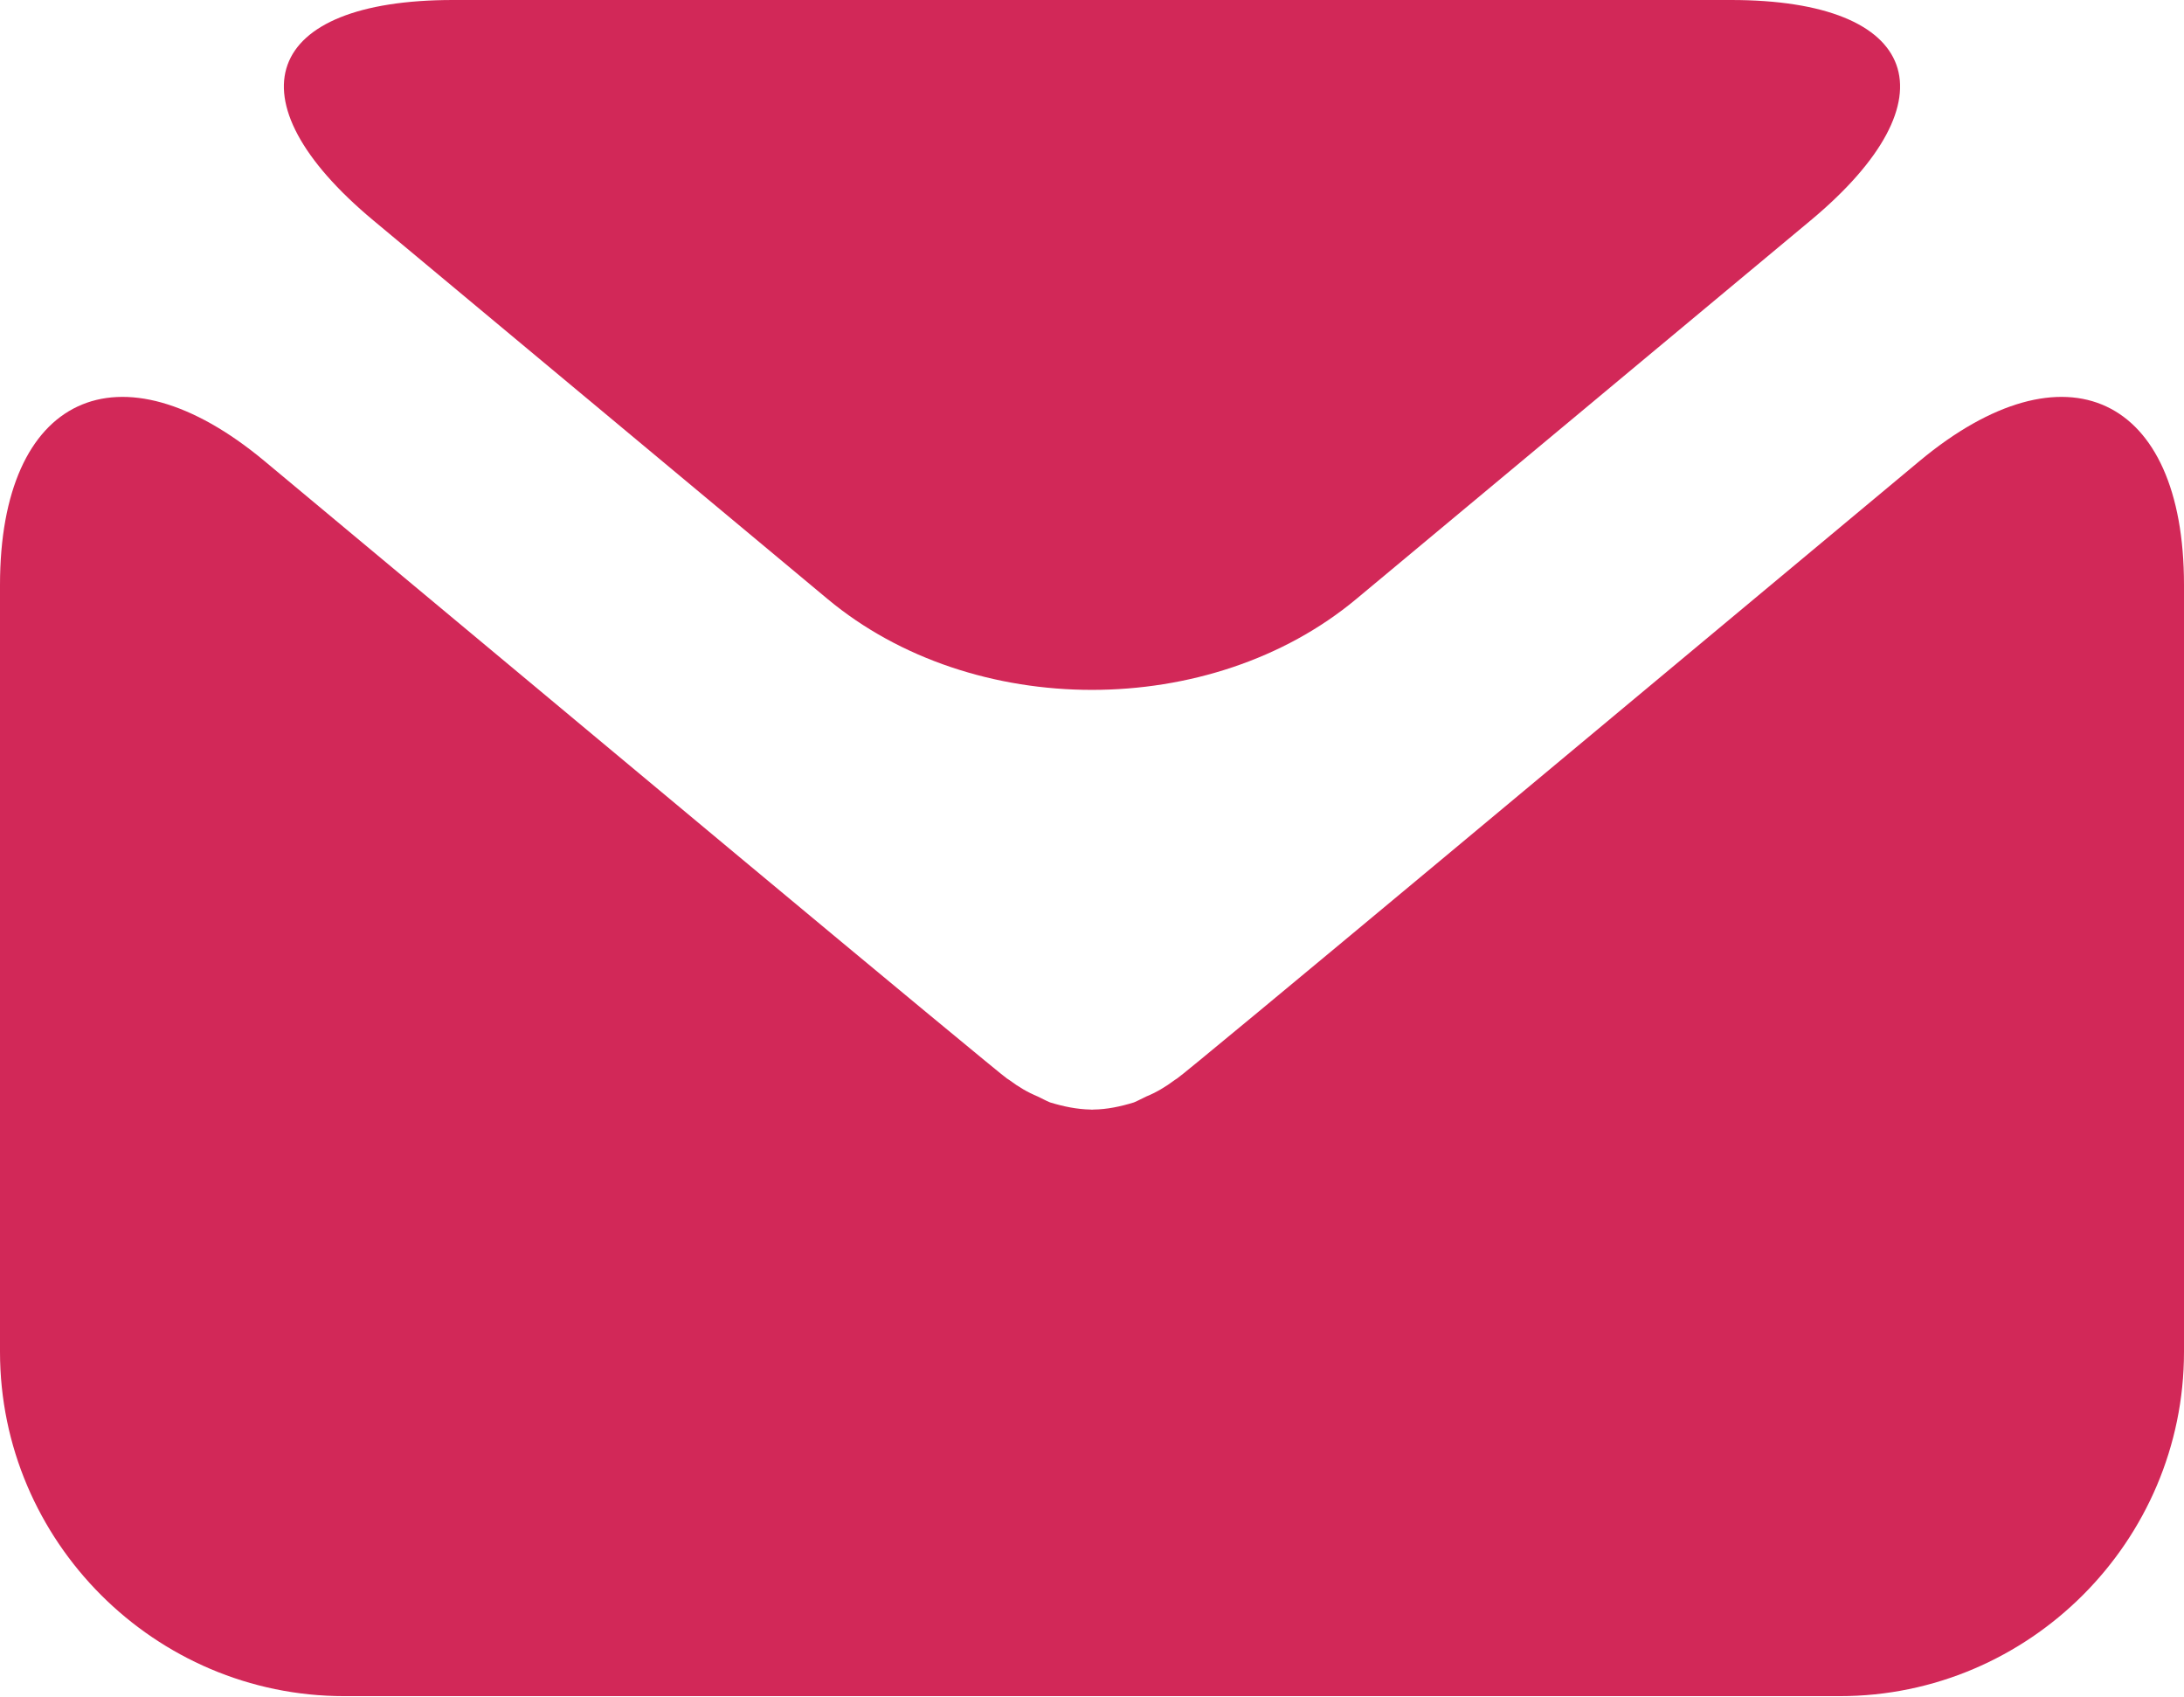
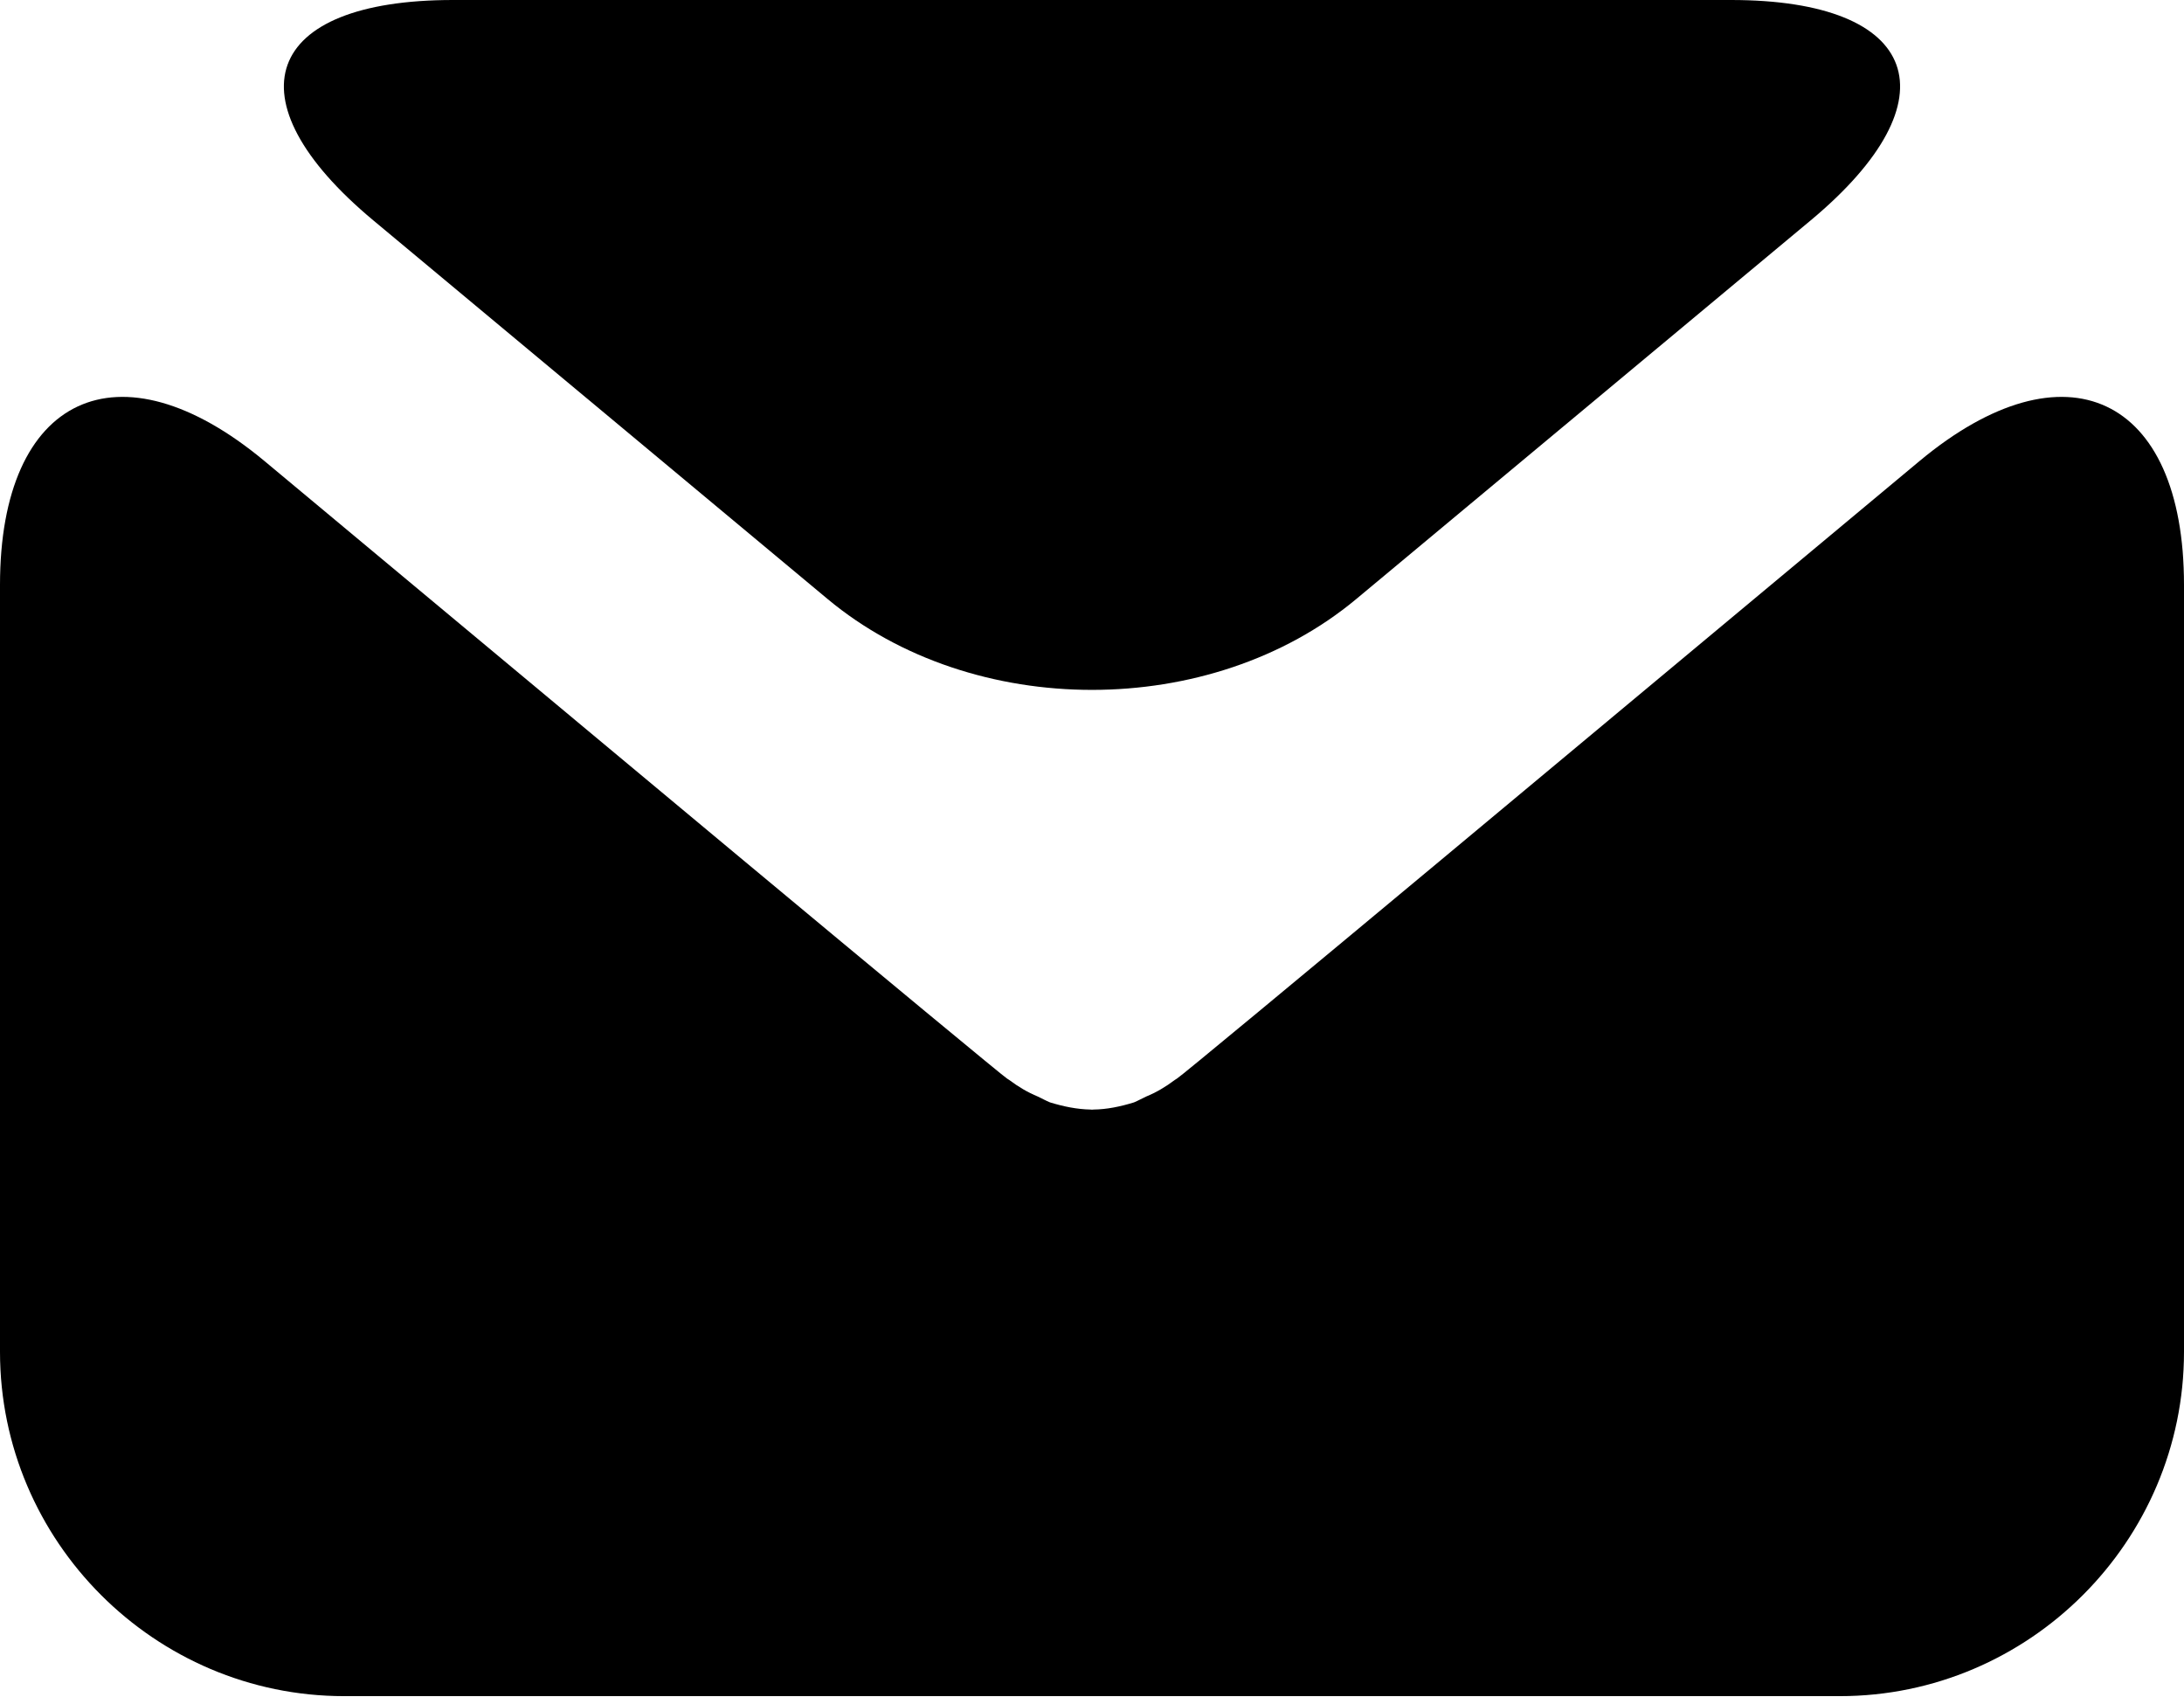
<svg xmlns="http://www.w3.org/2000/svg" version="1.1" id="Layer_1" x="0px" y="0px" width="17.988px" height="13.966px" viewBox="0 0 17.988 13.966" enable-background="new 0 0 17.988 13.966" xml:space="preserve">
  <g>
    <g>
      <g>
-         <path fill="#D22858" d="M14.914,1.814C16.111,0.816,15.816,0,14.257,0H3.731c-1.56,0-1.854,0.816-0.657,1.814l3.742,3.118 c1.197,0.998,3.158,0.998,4.355,0L14.914,1.814z" />
+         <path d="M14.914,1.814C16.111,0.816,15.816,0,14.257,0H3.731c-1.56,0-1.854,0.816-0.657,1.814l3.742,3.118 c1.197,0.998,3.158,0.998,4.355,0L14.914,1.814z" />
      </g>
      <g>
-         <path fill="#D22858" d="M11.913,7.044C10.715,8.042,9.718,8.869,9.695,8.88c0,0,0,0-0.02,0.013 C9.601,8.949,9.523,8.995,9.44,9.029C9.407,9.044,9.374,9.063,9.34,9.077c-0.11,0.034-0.223,0.058-0.335,0.059 c-0.003,0-0.007,0.001-0.01,0.001c0,0,0,0-0.001,0s-0.001,0-0.001,0c-0.003,0-0.007-0.001-0.01-0.001 C8.87,9.134,8.759,9.111,8.648,9.077C8.614,9.063,8.58,9.044,8.548,9.029c-0.083-0.034-0.16-0.08-0.235-0.136C8.293,8.88,8.293,8.88,8.293,8.88c-0.022-0.012-1.02-0.838-2.218-1.836L2.178,3.796C0.979,2.798,0,3.257,0,4.816v6.315 c0,1.56,1.275,2.835,2.835,2.835h12.318c1.56,0,2.835-1.275,2.835-2.835V4.816c0-1.559-0.979-2.018-2.178-1.02L11.913,7.044z" />
+         <path d="M11.913,7.044C10.715,8.042,9.718,8.869,9.695,8.88c0,0,0,0-0.02,0.013 C9.601,8.949,9.523,8.995,9.44,9.029C9.407,9.044,9.374,9.063,9.34,9.077c-0.11,0.034-0.223,0.058-0.335,0.059 c-0.003,0-0.007,0.001-0.01,0.001c0,0,0,0-0.001,0s-0.001,0-0.001,0c-0.003,0-0.007-0.001-0.01-0.001 C8.87,9.134,8.759,9.111,8.648,9.077C8.614,9.063,8.58,9.044,8.548,9.029c-0.083-0.034-0.16-0.08-0.235-0.136C8.293,8.88,8.293,8.88,8.293,8.88c-0.022-0.012-1.02-0.838-2.218-1.836L2.178,3.796C0.979,2.798,0,3.257,0,4.816v6.315 c0,1.56,1.275,2.835,2.835,2.835h12.318c1.56,0,2.835-1.275,2.835-2.835V4.816c0-1.559-0.979-2.018-2.178-1.02L11.913,7.044z" />
      </g>
    </g>
  </g>
</svg>
